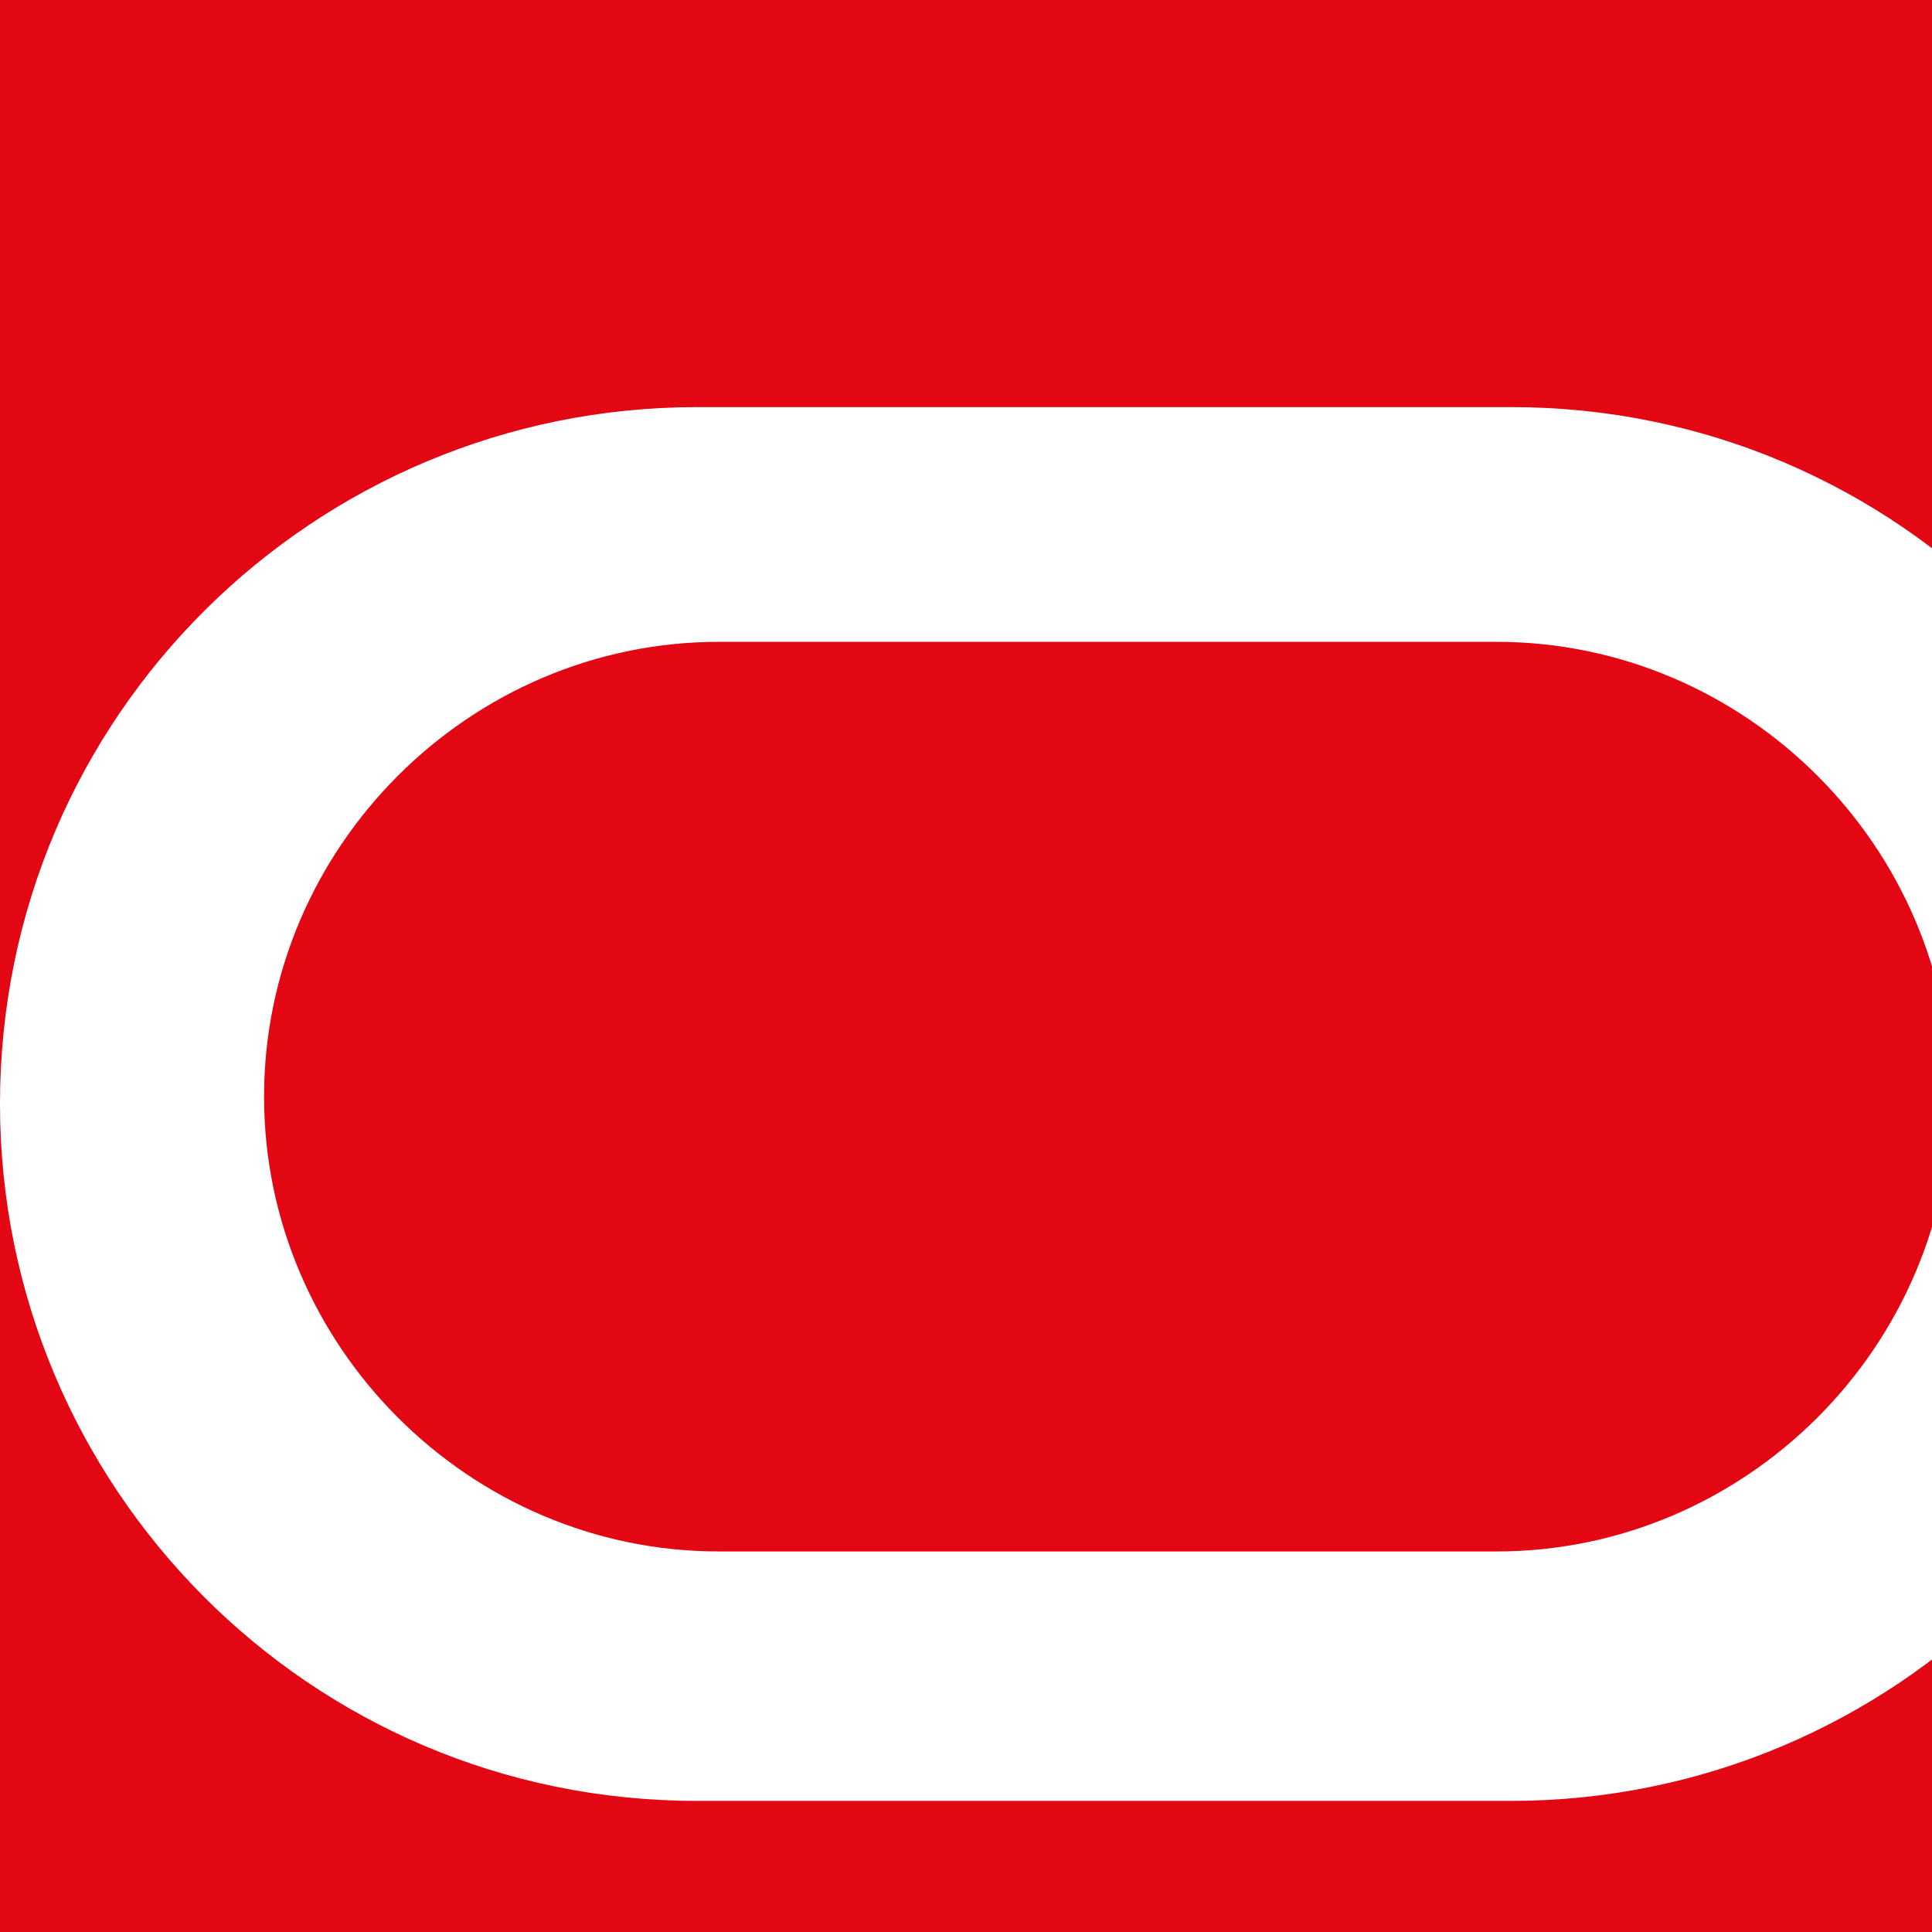
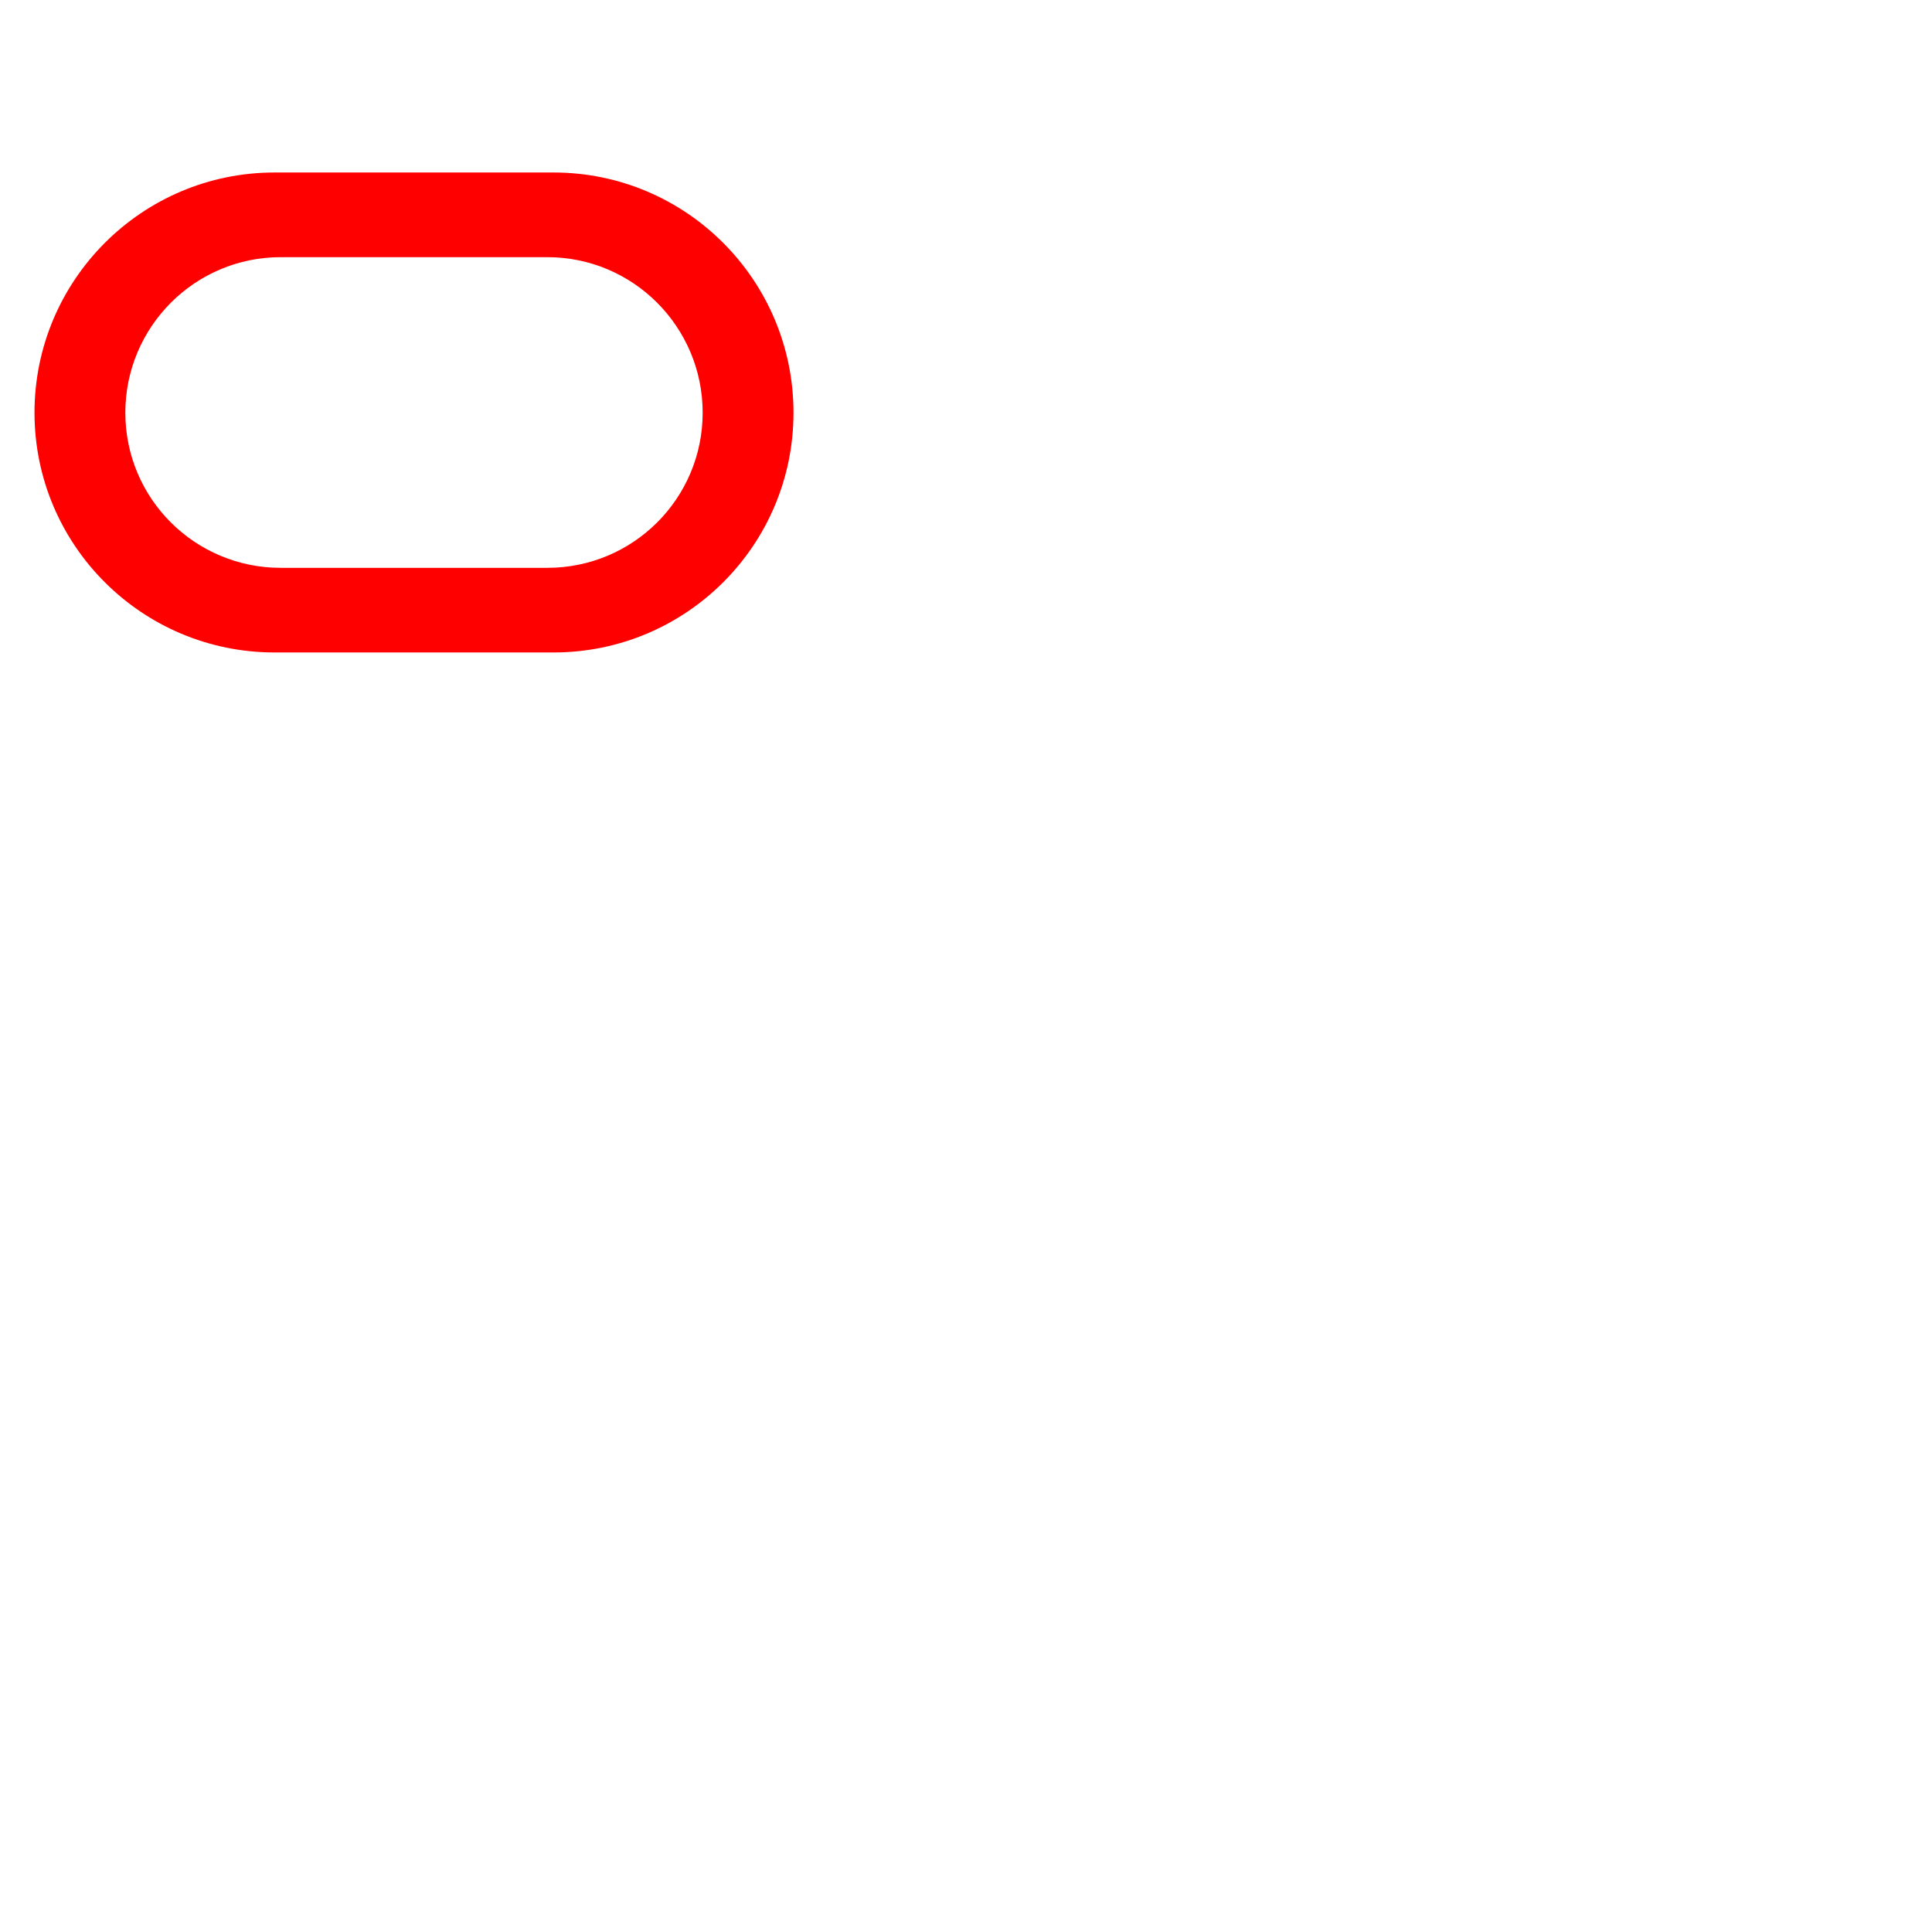
<svg xmlns="http://www.w3.org/2000/svg" width="56" height="56">
  <g>
    <rect fill="#fff" id="canvas_background" height="58" width="58" y="-1" x="-1" />
    <g display="none" overflow="visible" y="0" x="0" height="100%" width="100%" id="canvasGrid">
      <rect fill="url(#gridpattern)" stroke-width="0" y="0" x="0" height="100%" width="100%" />
    </g>
  </g>
  <g>
-     <path d="M0 0h64v64H0z" fill="#e30613" />
-     <path d="M20.2 52.2C8.93 52.2 0 43.056 0 32c0-11.27 9.143-20.2 20.2-20.2h23.6C55.07 11.8 64 20.944 64 32c0 11.27-9.143 20.2-20.2 20.2zm23.176-7.23c7.23 0 13.183-5.953 13.183-13.183s-5.953-13.183-13.183-13.183H20.837c-7.23 0-13.183 5.953-13.183 13.183S13.608 44.97 20.837 44.97z" fill="#fff" />
+     <path fill="#F00" fill-rule="evenodd" d="M7.957,18.912 C4.117,18.912 1,15.803 1,11.962 C1,8.12 4.117,5 7.957,5 L16.044,5 C19.886,5 23,8.12 23,11.962 C23,15.803 19.886,18.912 16.044,18.912 L7.957,18.912 L7.957,18.912 Z M15.864,16.459 C18.352,16.459 20.367,14.449 20.367,11.962 C20.367,9.475 18.352,7.454 15.864,7.454 L8.136,7.454 C5.649,7.454 3.633,9.475 3.633,11.962 C3.633,14.449 5.649,16.459 8.136,16.459 L15.864,16.459 L15.864,16.459 Z" />
  </g>
</svg>
